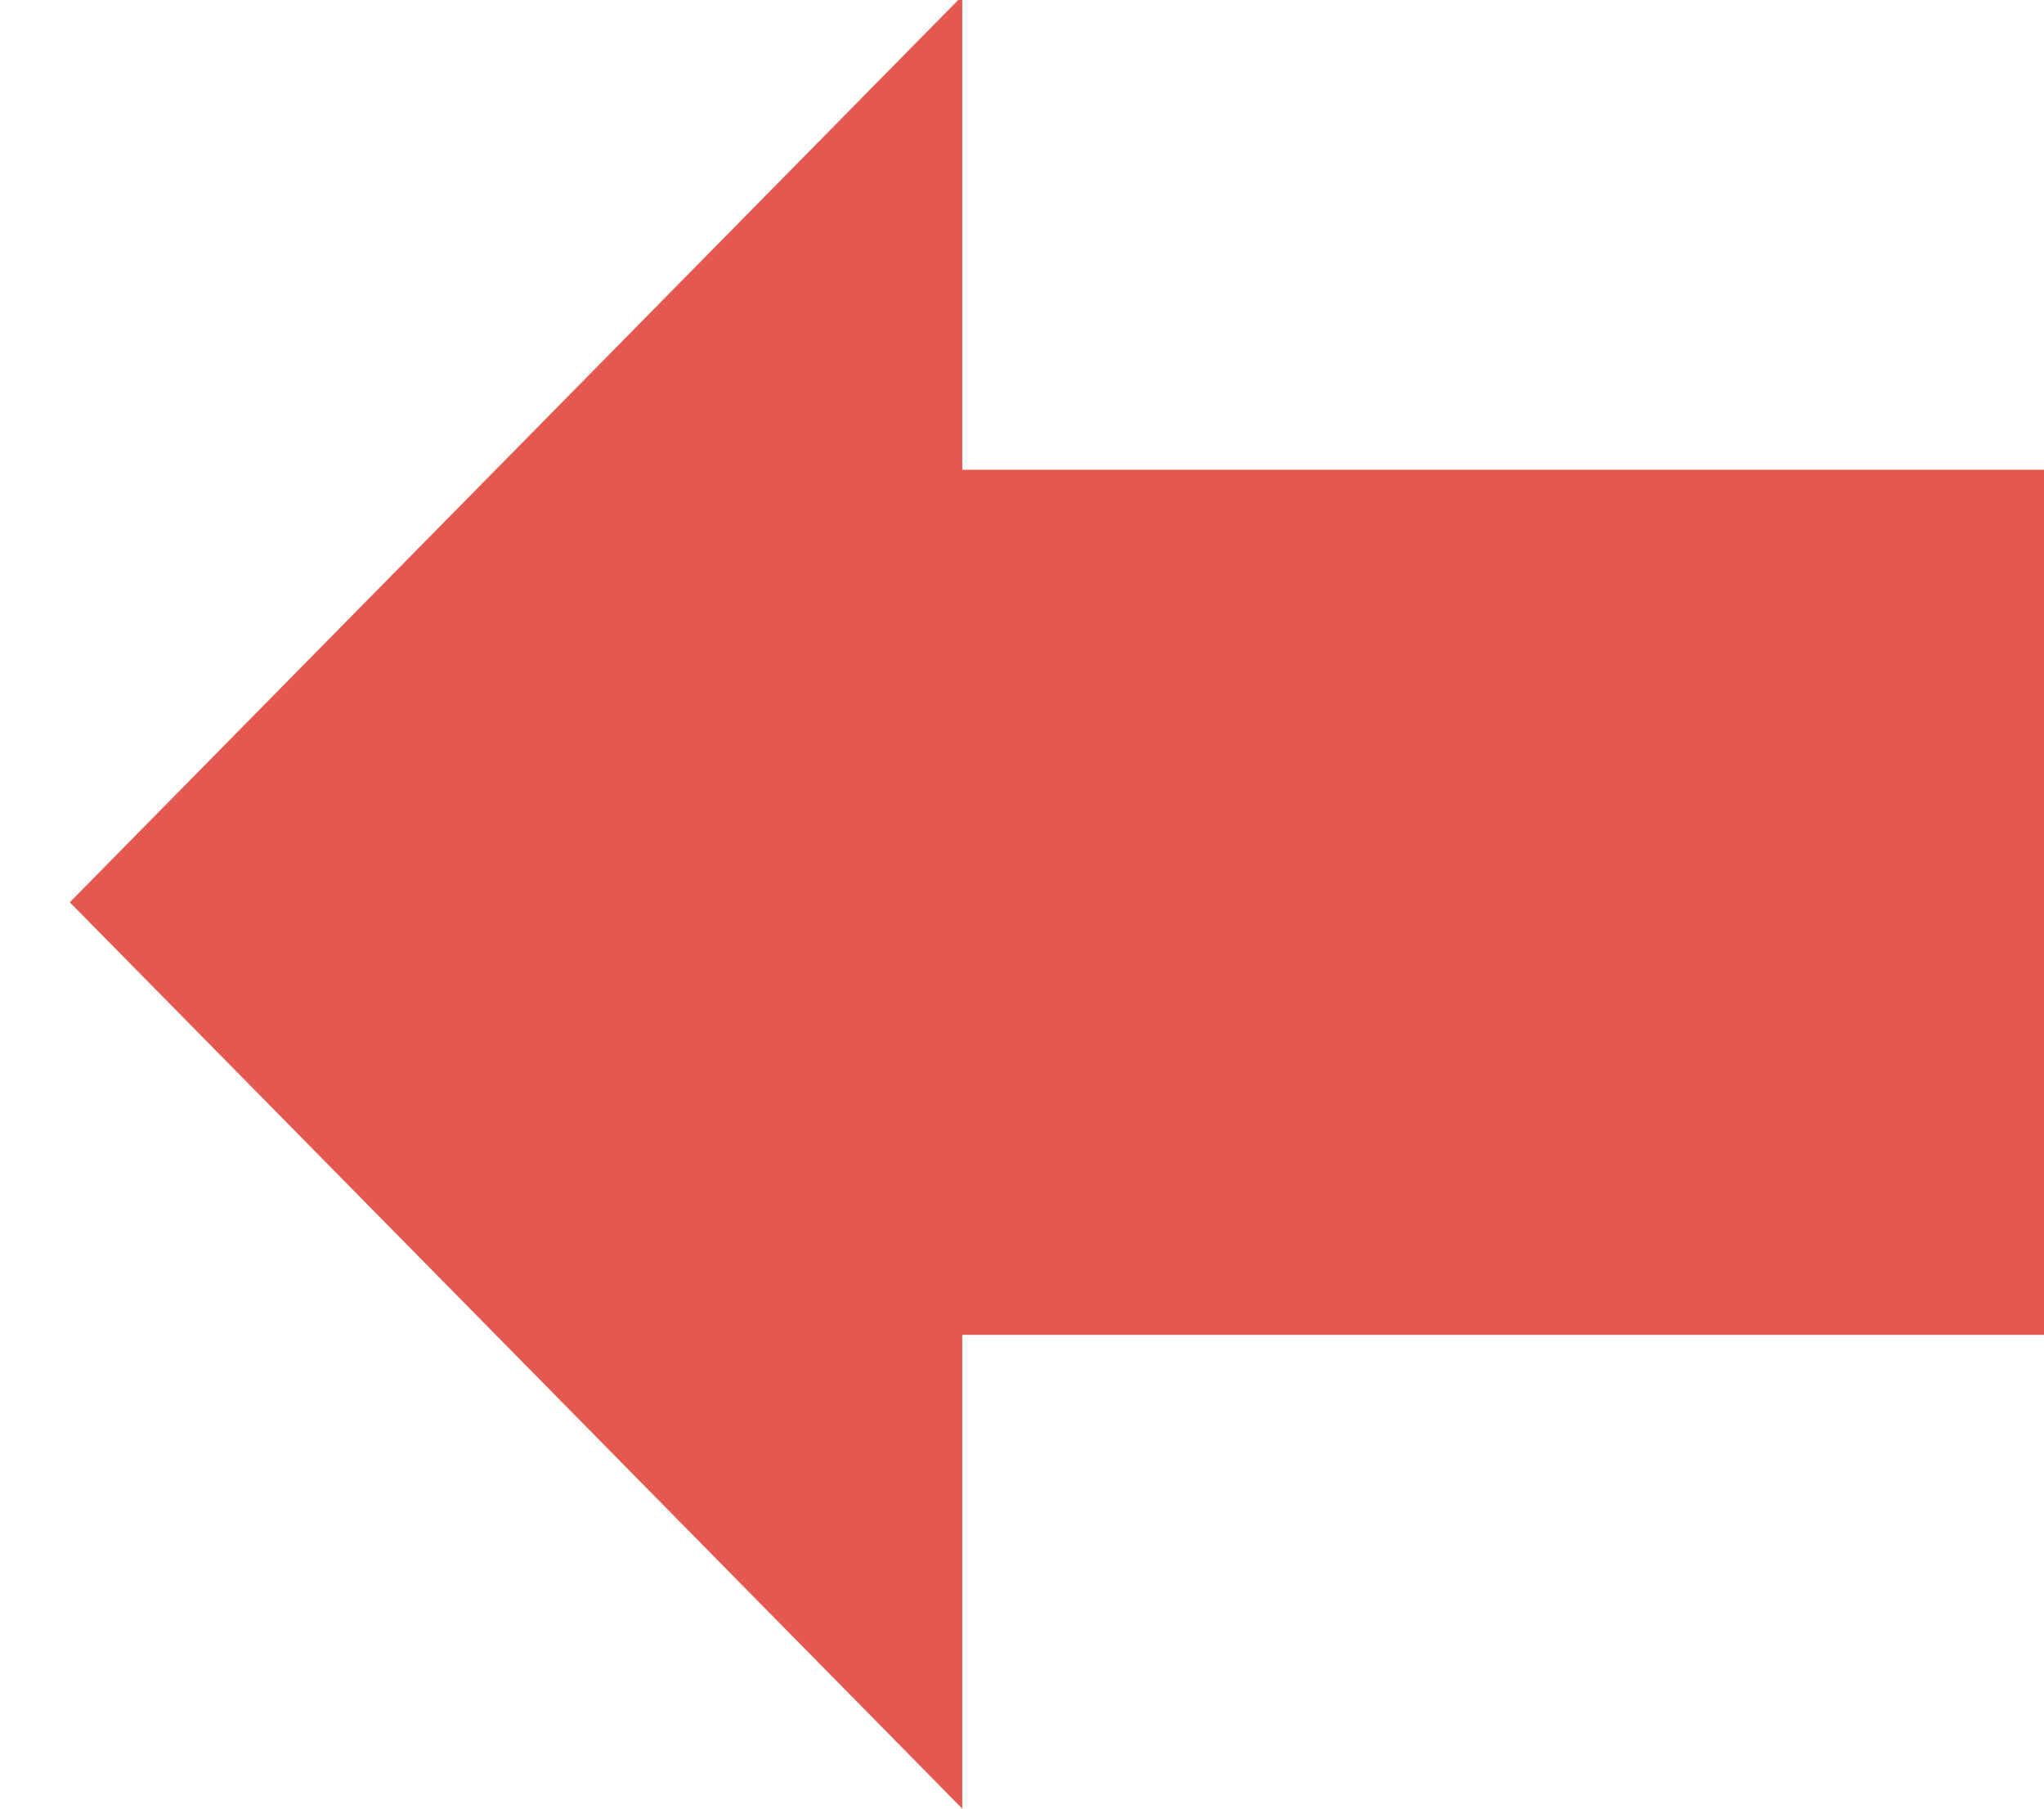
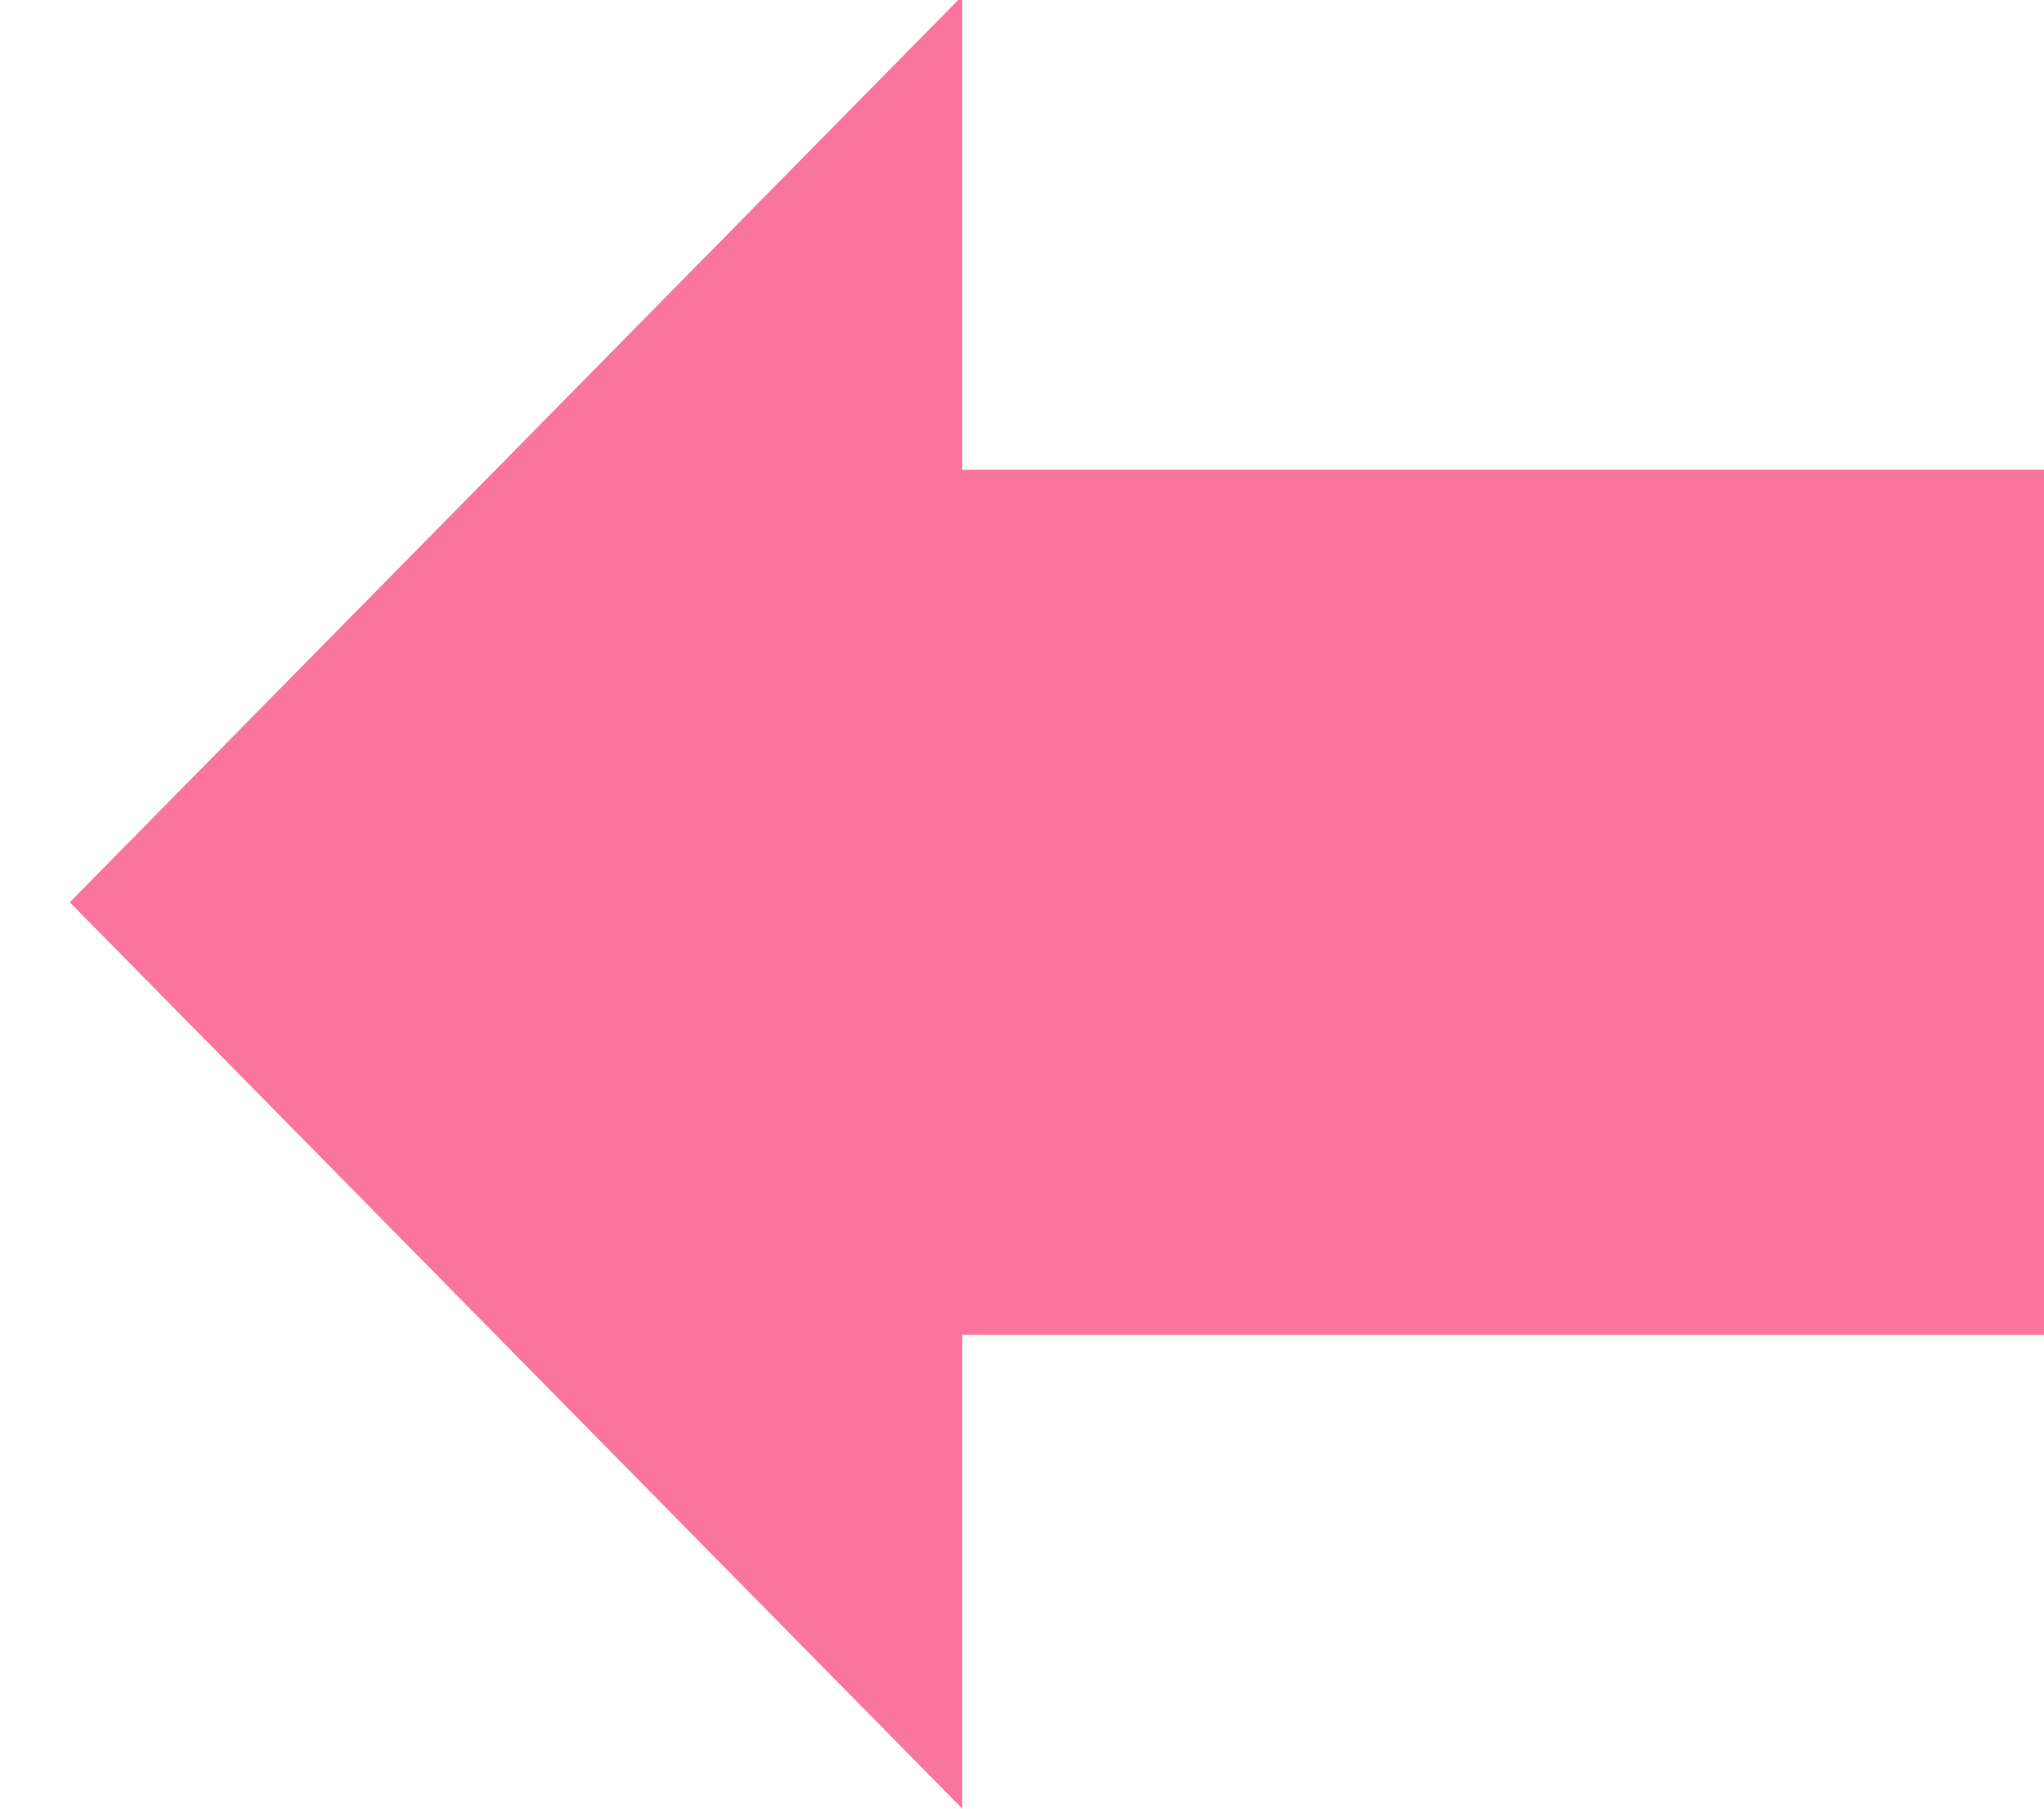
<svg xmlns="http://www.w3.org/2000/svg" width="26" height="23" viewBox="0 0 26 23">
-   <g fill="#E55850" fill-rule="evenodd" transform="rotate(-180 13 11.5)">
+   <g fill="#fa759e" fill-rule="evenodd" transform="rotate(-180 13 11.5)">
    <polygon points="0 17.026 19.436 17.026 19.436 6.025 0 6.025" />
    <polygon points="13.76 0 13.76 23.052 25.112 11.526" />
  </g>
</svg>
